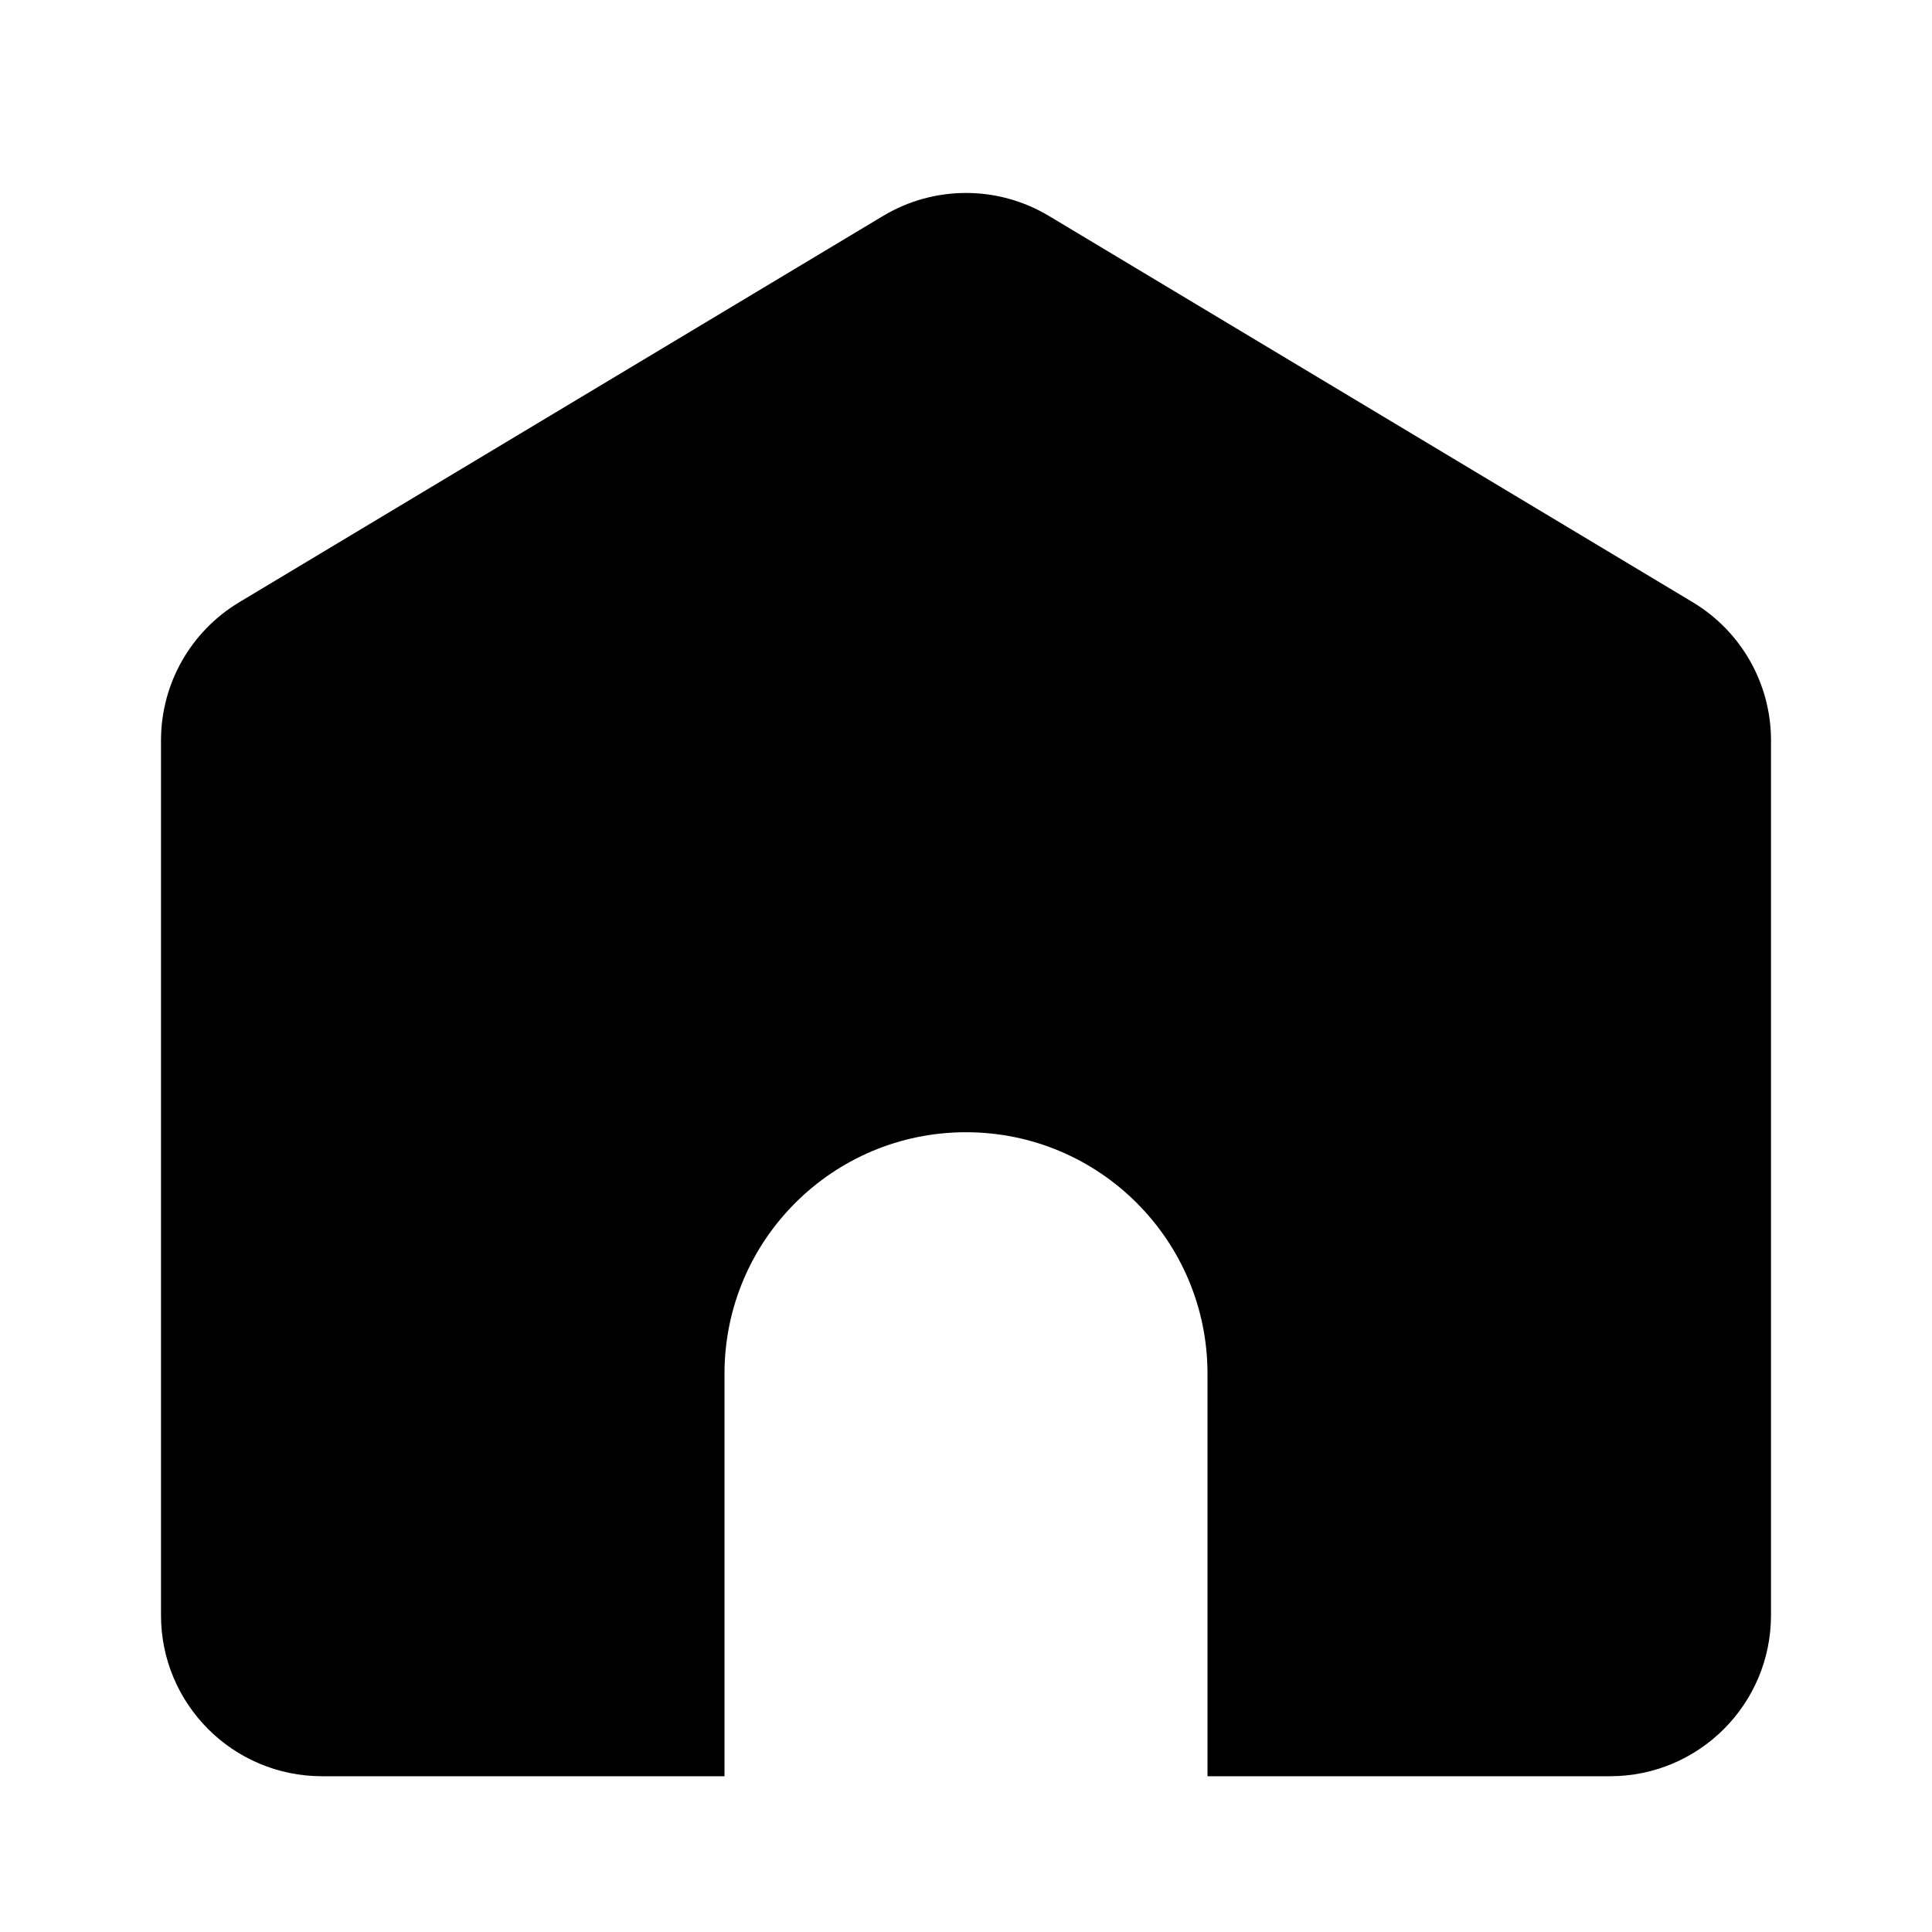
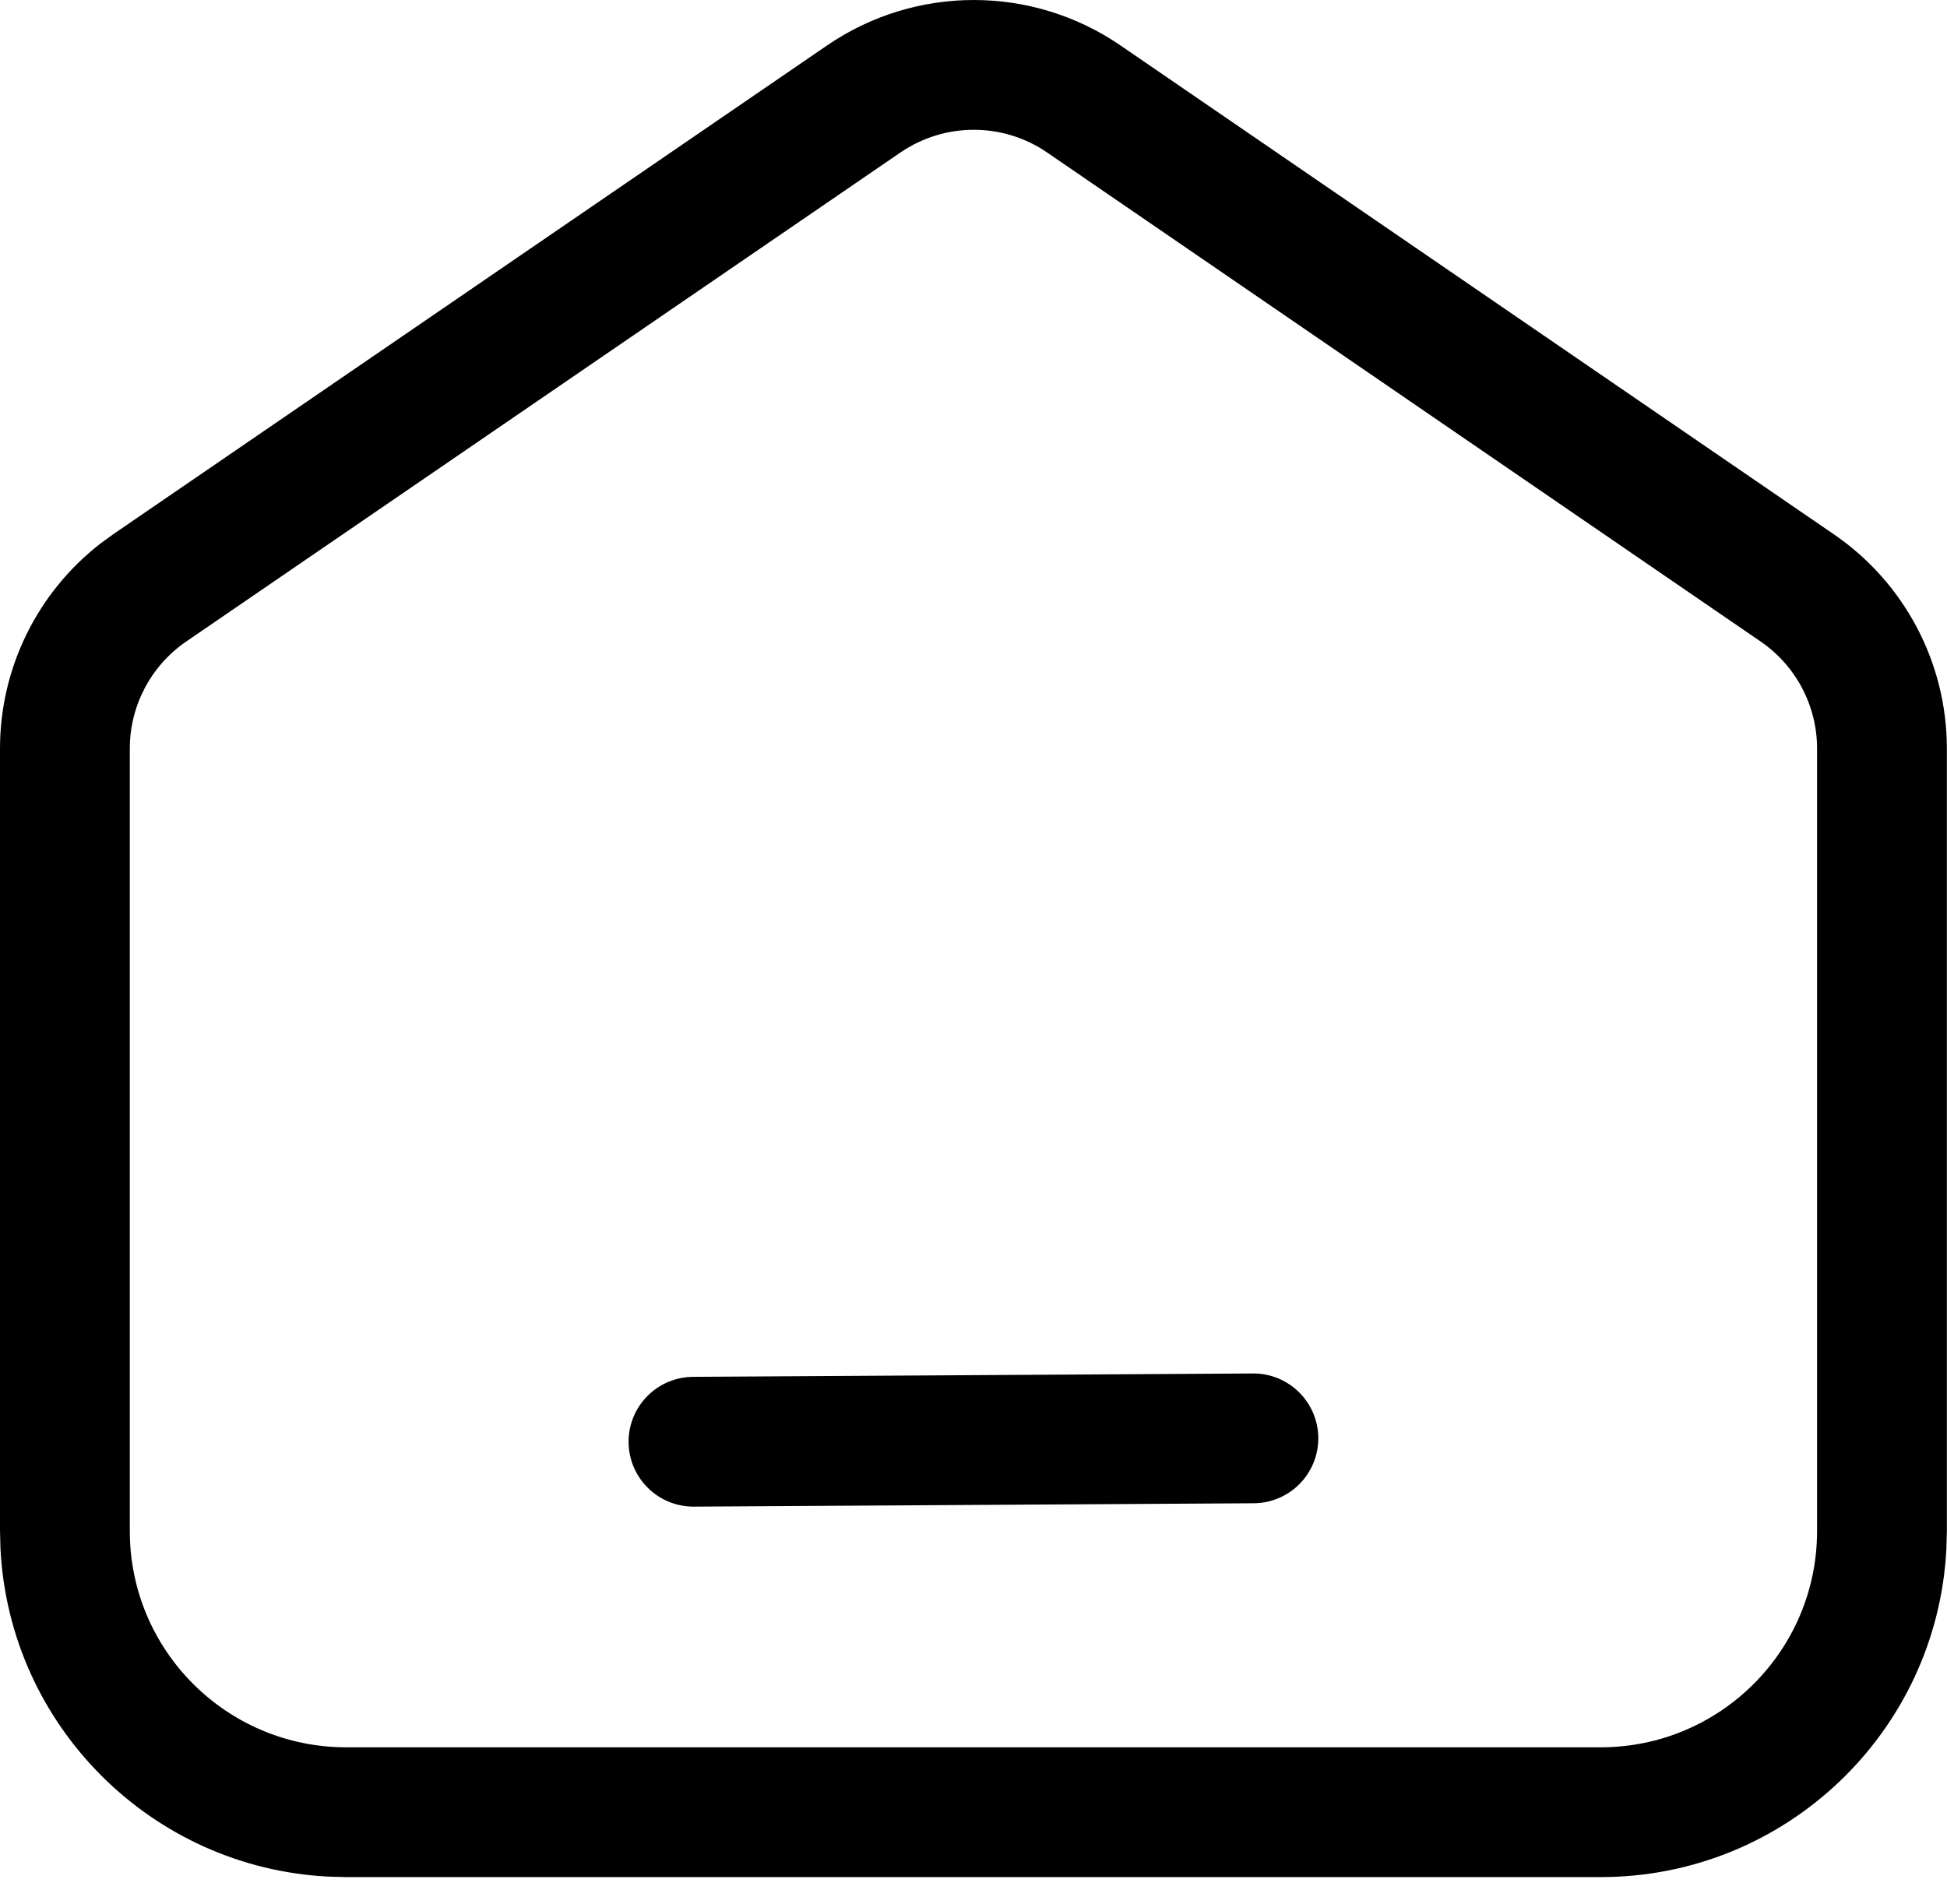
- <svg xmlns="http://www.w3.org/2000/svg" fill="#000000" width="800px" height="800px" viewBox="-2 -1.5 24 24" preserveAspectRatio="xMinYMin" class="jam jam-home-f">
-   <path d="M13 20.565v-5a3 3 0 0 0-6 0v5H2a2 2 0 0 1-2-2V7.697a2 2 0 0 1 .971-1.715l8-4.8a2 2 0 0 1 2.058 0l8 4.8A2 2 0 0 1 20 7.697v10.868a2 2 0 0 1-2 2h-5z" />
+ <svg xmlns="http://www.w3.org/2000/svg" width="45" height="44" viewBox="0 0 45 44" fill="none">
+   <path d="M19.116 1.05C21.16 -0.35 23.855 -0.35 25.898 1.051L42.389 12.353C44.021 13.472 44.997 15.324 44.997 17.302V35.388L44.986 35.799C44.772 40.026 41.277 43.387 36.997 43.388H8L7.588 43.377C3.498 43.169 0.218 39.889 0.011 35.799L0 35.388V17.303C2.05799e-05 15.448 0.858 13.704 2.312 12.571L2.61 12.353L19.116 1.05ZM24.202 3.525C23.18 2.825 21.834 2.825 20.811 3.525L4.305 14.828C3.488 15.387 3 16.314 3 17.303V35.388C3 38.149 5.239 40.387 8 40.388H36.997C39.758 40.387 41.997 38.149 41.997 35.388V17.302C41.997 16.313 41.508 15.387 40.692 14.828L24.202 3.525ZM28.96 31.747C29.788 31.742 30.464 32.41 30.469 33.238C30.474 34.066 29.806 34.742 28.977 34.747L16.038 34.825C15.21 34.83 14.533 34.162 14.528 33.334C14.523 32.505 15.191 31.83 16.02 31.825L28.96 31.747Z" fill="black" />
</svg>
